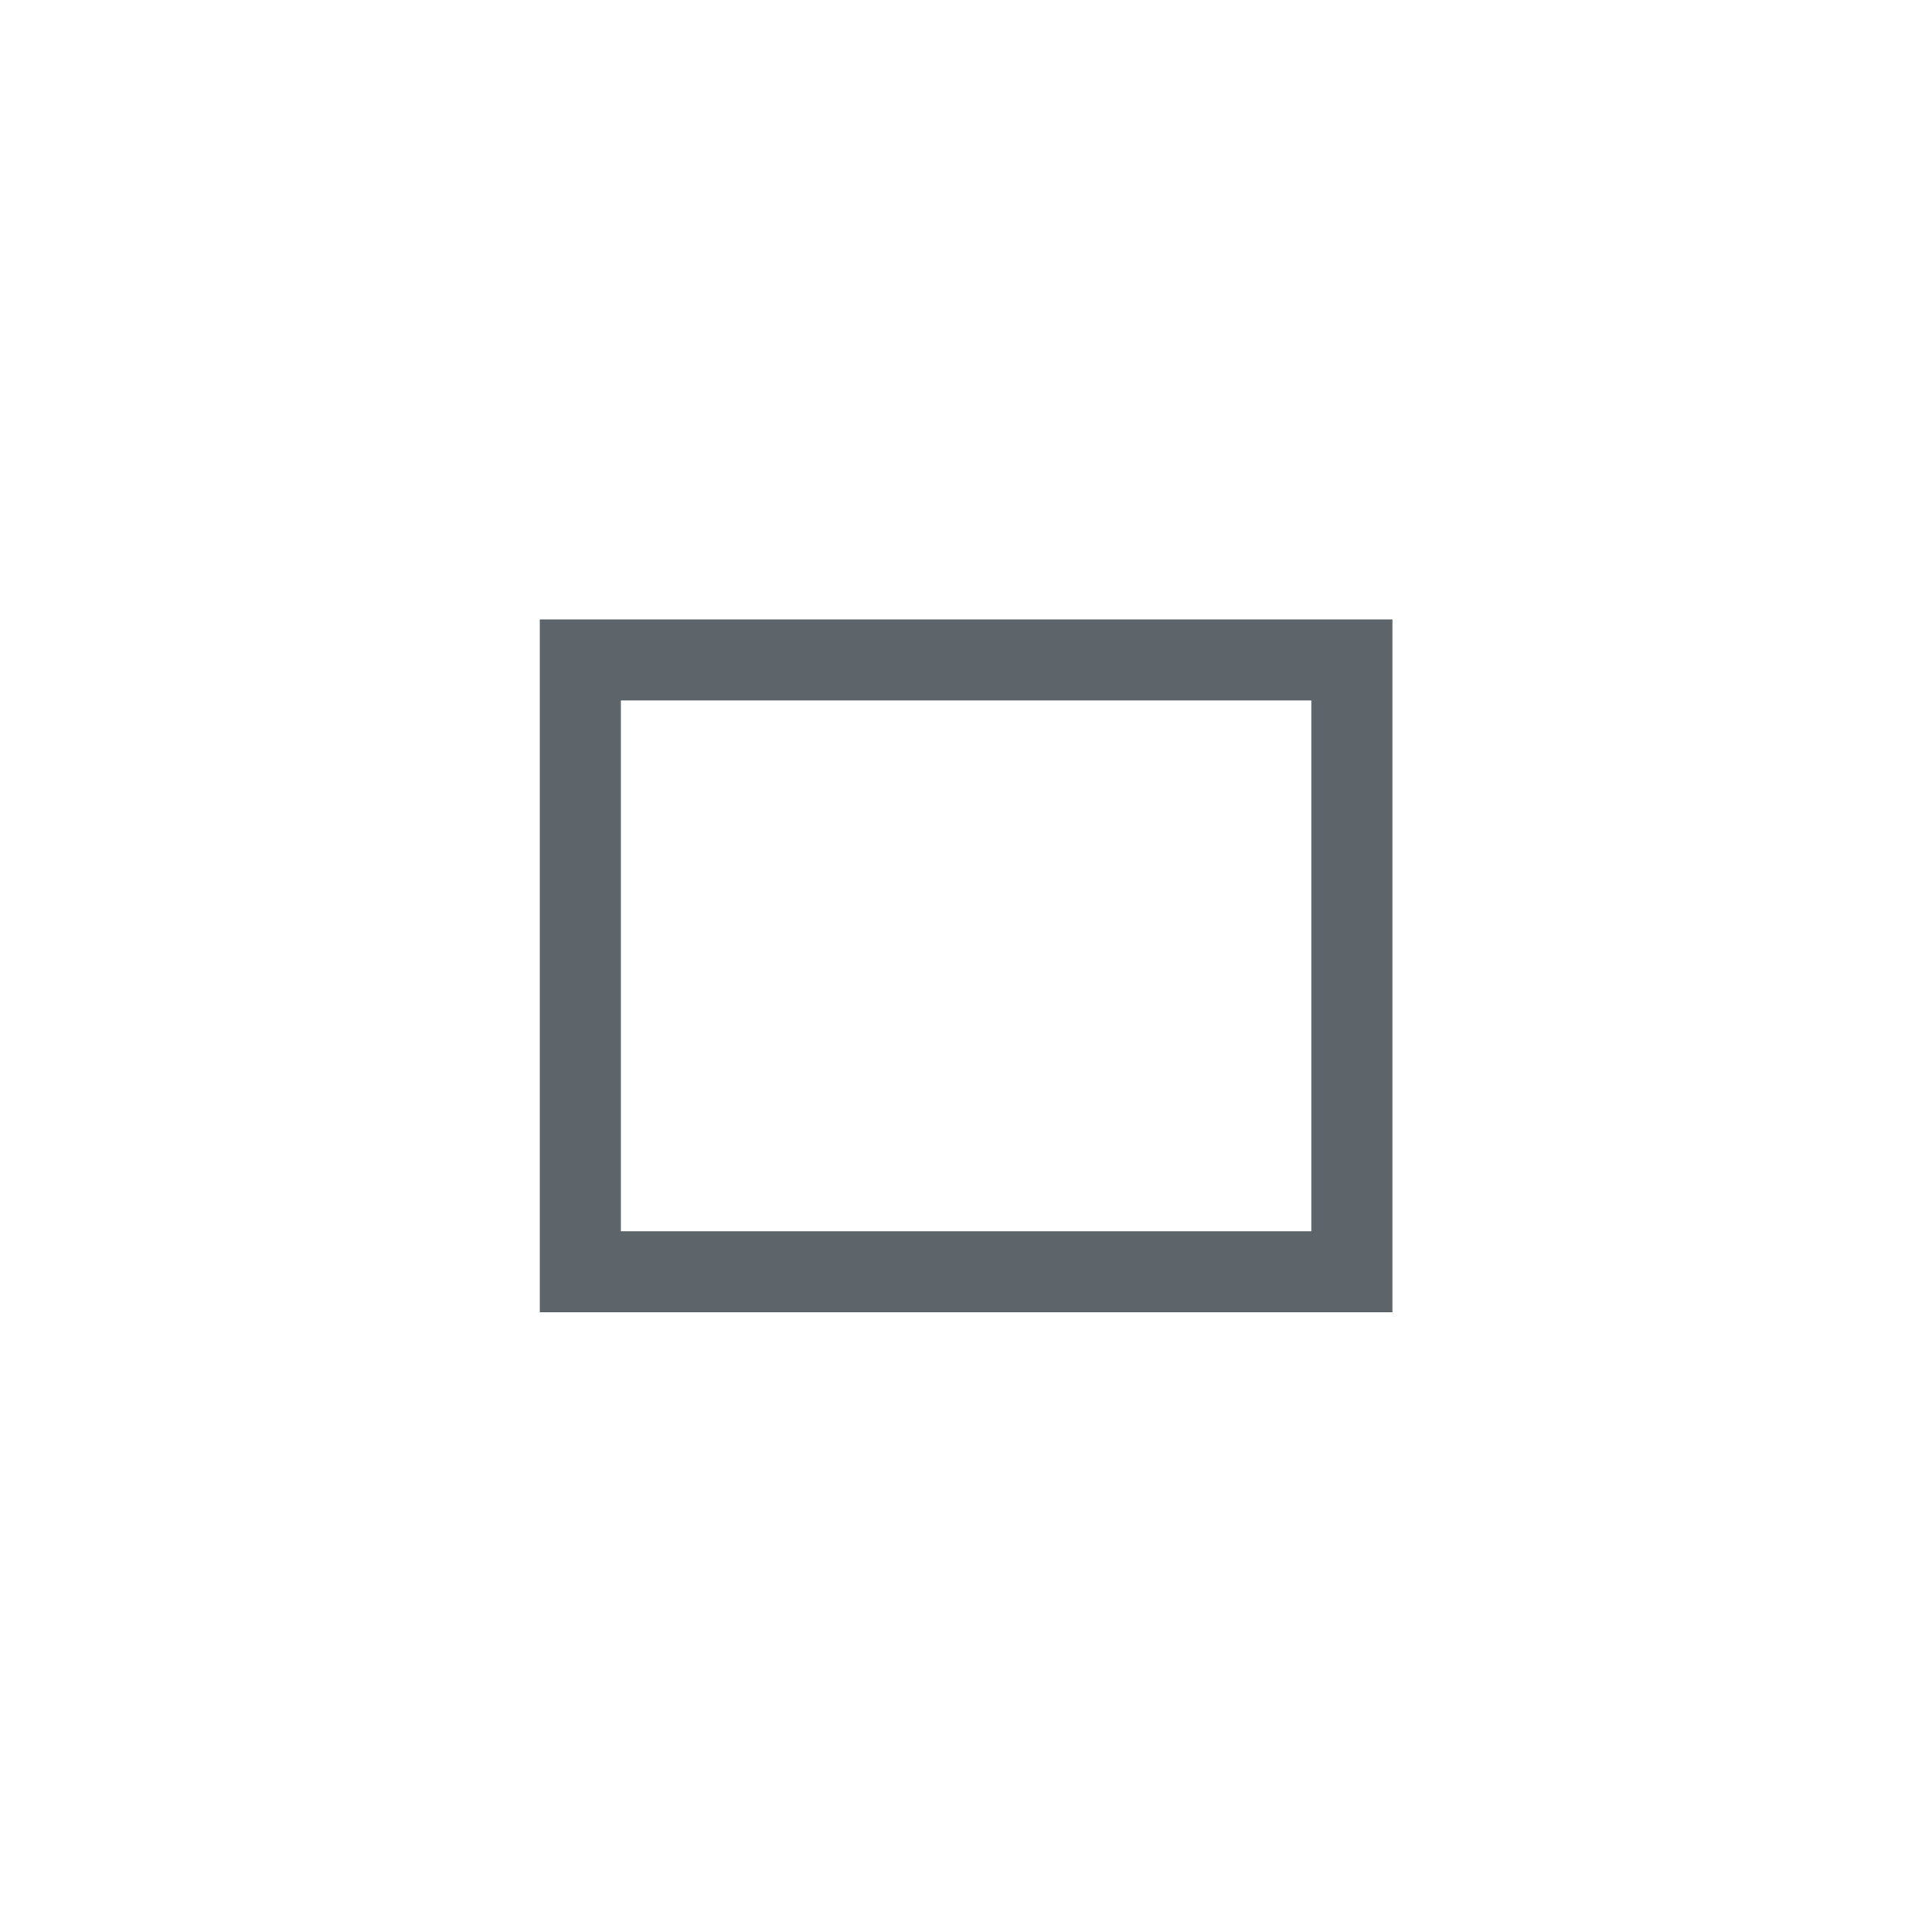
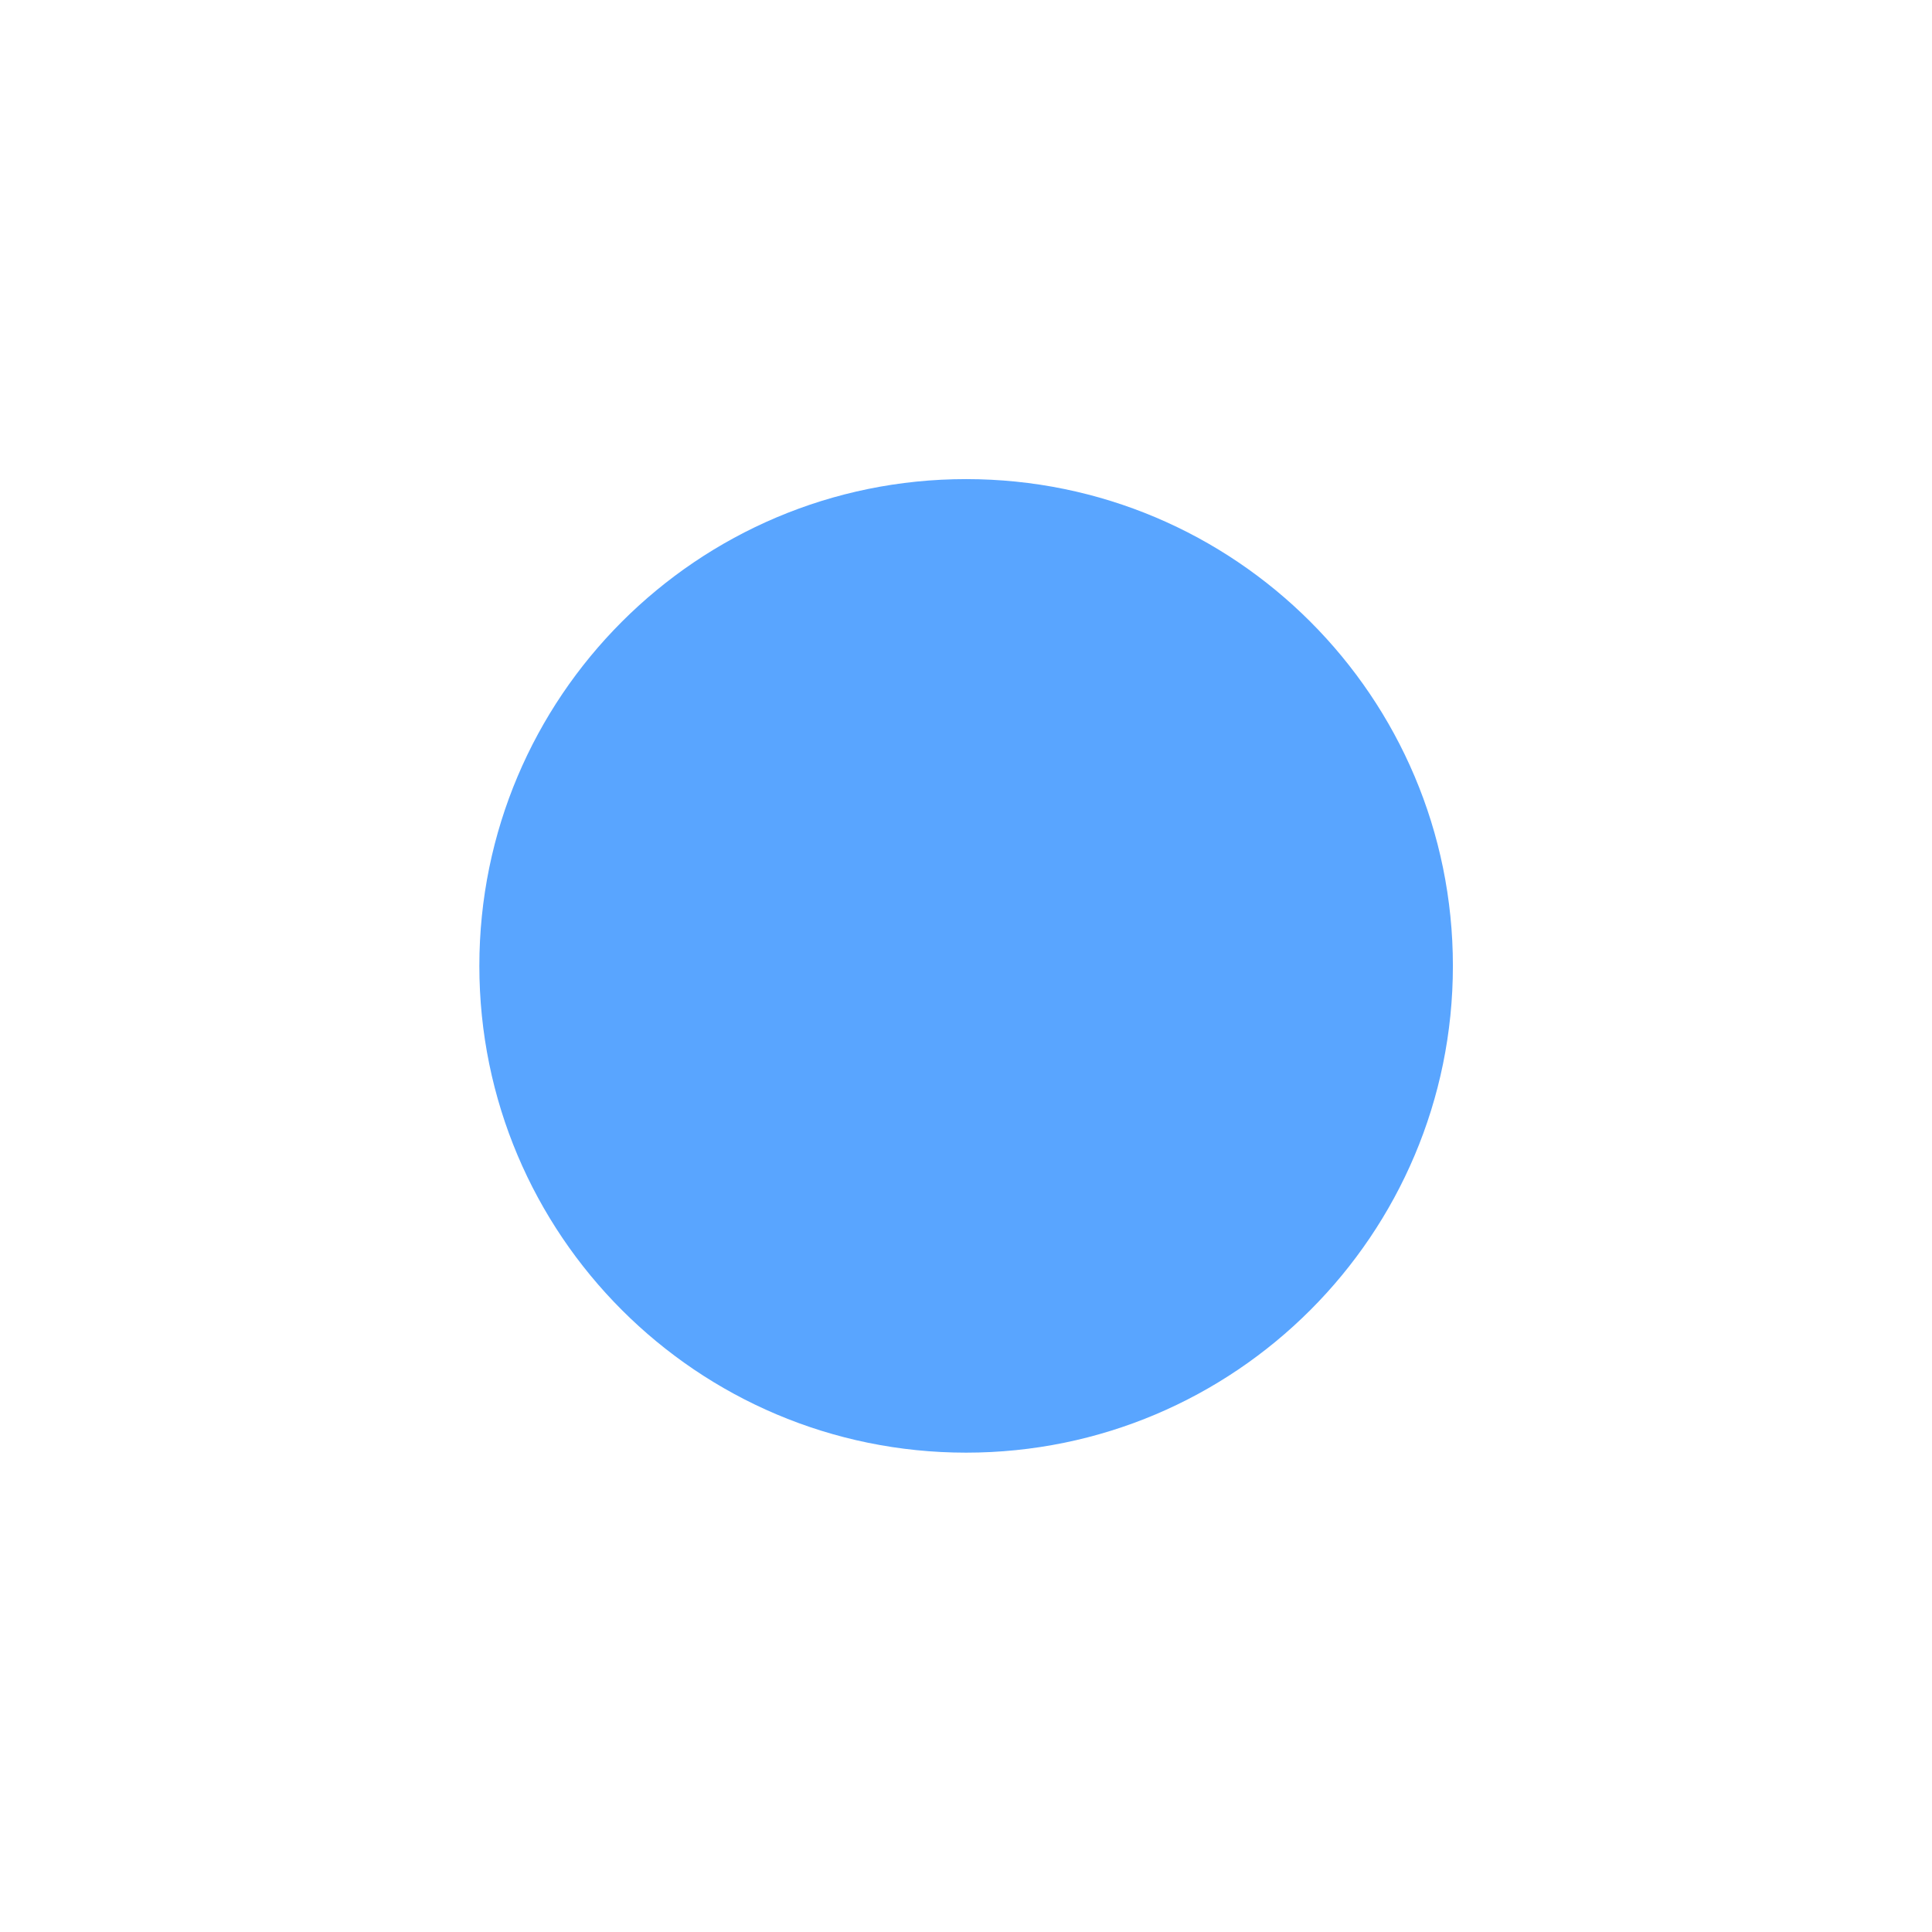
- <svg xmlns="http://www.w3.org/2000/svg" id="svg8" version="1.1" viewBox="0 0 7.937 7.938" height="30" width="30">
-   <defs id="defs2" />
+ <svg xmlns="http://www.w3.org/2000/svg" xmlns:xlink="http://www.w3.org/1999/xlink" id="svg8" version="1.1" viewBox="0 0 7.937 7.938" height="30" width="30">
+   <defs id="defs2">
+     <linearGradient id="linearGradient3868">
+       <stop style="stop-color:#5a5a5a;stop-opacity:1;" offset="0" id="stop3870" />
+       <stop style="stop-color:#646464;stop-opacity:1;" offset="1" id="stop3872" />
+     </linearGradient>
+     <linearGradient id="linearGradient3813">
+       <stop style="stop-color:#666666;stop-opacity:1;" offset="0" id="stop3815" />
+       <stop style="stop-color:#636363;stop-opacity:1;" offset="1" id="stop3817" />
+     </linearGradient>
+     <linearGradient id="linearGradient3787">
+       <stop style="stop-color:#e5e5df;stop-opacity:1;" offset="0" id="stop3789" />
+       <stop style="stop-color:#dadad4;stop-opacity:1;" offset="1" id="stop3791" />
+     </linearGradient>
+     <linearGradient id="linearGradient3806-3-5-6">
+       <stop style="stop-color:#303030;stop-opacity:1;" offset="0" id="stop3808-6-9-1" />
+       <stop style="stop-color:#232323;stop-opacity:1;" offset="1" id="stop3810-4-6-3" />
+     </linearGradient>
+     <linearGradient xlink:href="#linearGradient3787" id="linearGradient3793" x1="40" y1="1044.362" x2="40" y2="1032.362" gradientUnits="userSpaceOnUse" />
+     <linearGradient xlink:href="#linearGradient3787" id="linearGradient3828" gradientUnits="userSpaceOnUse" x1="40" y1="1044.362" x2="40" y2="1032.362" gradientTransform="matrix(1.166667,0,0,1.076923,-6.5,-80.33555)" />
+     <linearGradient xlink:href="#linearGradient3787-8" id="linearGradient3835" gradientUnits="userSpaceOnUse" gradientTransform="matrix(1.166667,0,0,1.076923,-35.5,-1105.698)" x1="40" y1="1044.362" x2="40" y2="1032.362" />
+     <linearGradient id="linearGradient3787-8">
+       <stop style="stop-color:#f5f5ee;stop-opacity:1;" offset="0" id="stop3789-2" />
+       <stop style="stop-color:#e6e6df;stop-opacity:1;" offset="1" id="stop3791-6" />
+     </linearGradient>
+     <linearGradient id="linearGradient3787-7">
+       <stop style="stop-color:#f5f5ee;stop-opacity:1;" offset="0" id="stop3789-3" />
+       <stop style="stop-color:#e6e6e0;stop-opacity:1;" offset="1" id="stop3791-3" />
+     </linearGradient>
+     <linearGradient xlink:href="#linearGradient3787" id="linearGradient3807" x1="11" y1="15.75" x2="11" y2="8.25" gradientUnits="userSpaceOnUse" />
+     <linearGradient xlink:href="#linearGradient3813" id="linearGradient3819" x1="29.5" y1="15.2" x2="29.5" y2="8.8" gradientUnits="userSpaceOnUse" />
+     <linearGradient xlink:href="#linearGradient4231" id="linearGradient3807-1" x1="10" y1="7" x2="10" y2="15.889" gradientUnits="userSpaceOnUse" />
+     <linearGradient id="linearGradient4231">
+       <stop id="stop4233" offset="0" style="stop-color:#e7e7e1;stop-opacity:1;" />
+       <stop id="stop4239" offset="1" style="stop-color:#dadad3;stop-opacity:1;" />
+     </linearGradient>
+     <linearGradient xlink:href="#linearGradient4231-1" id="linearGradient3807-1-1" x1="10" y1="15.889" x2="10" y2="7" gradientUnits="userSpaceOnUse" />
+     <linearGradient id="linearGradient4231-1">
+       <stop id="stop4233-6" offset="0" style="stop-color:#e5e5de;stop-opacity:1;" />
+       <stop id="stop4239-7" offset="1" style="stop-color:#dadad3;stop-opacity:1;" />
+     </linearGradient>
+     <linearGradient id="linearGradient4363">
+       <stop style="stop-color:#979791;stop-opacity:1;" offset="0" id="stop4365" />
+       <stop style="stop-color:#dadad4;stop-opacity:0;" offset="1" id="stop4367" />
+     </linearGradient>
+     <linearGradient id="linearGradient4363-7">
+       <stop style="stop-color:#f5f5ef;stop-opacity:1;" offset="0" id="stop4365-9" />
+       <stop style="stop-color:#dadad4;stop-opacity:0;" offset="1" id="stop4367-8" />
+     </linearGradient>
+     <linearGradient xlink:href="#linearGradient4231-7" id="linearGradient4361" gradientUnits="userSpaceOnUse" gradientTransform="matrix(1.1875,0,0,1,-41.25,0)" x1="248.632" y1="79" x2="248.632" y2="58" />
+     <linearGradient id="linearGradient4231-7">
+       <stop id="stop4233-4" offset="0" style="stop-color:#e6e6df;stop-opacity:1;" />
+       <stop id="stop4239-8" offset="1" style="stop-color:#d1d1ca;stop-opacity:1;" />
+     </linearGradient>
+     <linearGradient xlink:href="#linearGradient4231-7" id="linearGradient3127" gradientUnits="userSpaceOnUse" gradientTransform="matrix(1.1875,0,0,1,-262.25,-55.99998)" x1="248.632" y1="79" x2="248.632" y2="58" />
+     <linearGradient xlink:href="#linearGradient4231-7" id="linearGradient3159" gradientUnits="userSpaceOnUse" gradientTransform="matrix(1.1875,0,0,1,-249.25,-54.99998)" x1="248.632" y1="79" x2="248.632" y2="58" />
+   </defs>
  <g transform="translate(0,-289.0625)" id="layer1">
    <g transform="matrix(0.2645833,0,0,0.2645833,11.89587,2.95642)" id="4" />
    <g transform="matrix(0.2645833,0,0,0.2645833,9.625899,2.204595)" id="4-7" />
    <rect style="opacity:0;fill:#000000;fill-opacity:1;stroke:none;stroke-width:0.125;stroke-linejoin:miter;stroke-miterlimit:4;stroke-dasharray:none;stroke-opacity:1;paint-order:markers stroke fill" id="rect1575-0" width="4.233" height="4.233" x="-12.231" y="294.874" ry="4.4795979e-06" />
-     <rect ry="1.257" rx="0" y="291.774" x="2.384" height="2.514" width="3.17" id="rect880" style="fill:none;fill-opacity:1;stroke:#5d656b;stroke-width:0.333;stroke-miterlimit:4;stroke-dasharray:none;stroke-opacity:1;stop-color:#000000" />
+     <circle r="2" style="fill:#59a5ff;fill-opacity:1;stroke:none;stroke-width:0.235;stop-color:#000000" id="path863" cx="3.969" cy="293.031" />
  </g>
</svg>
